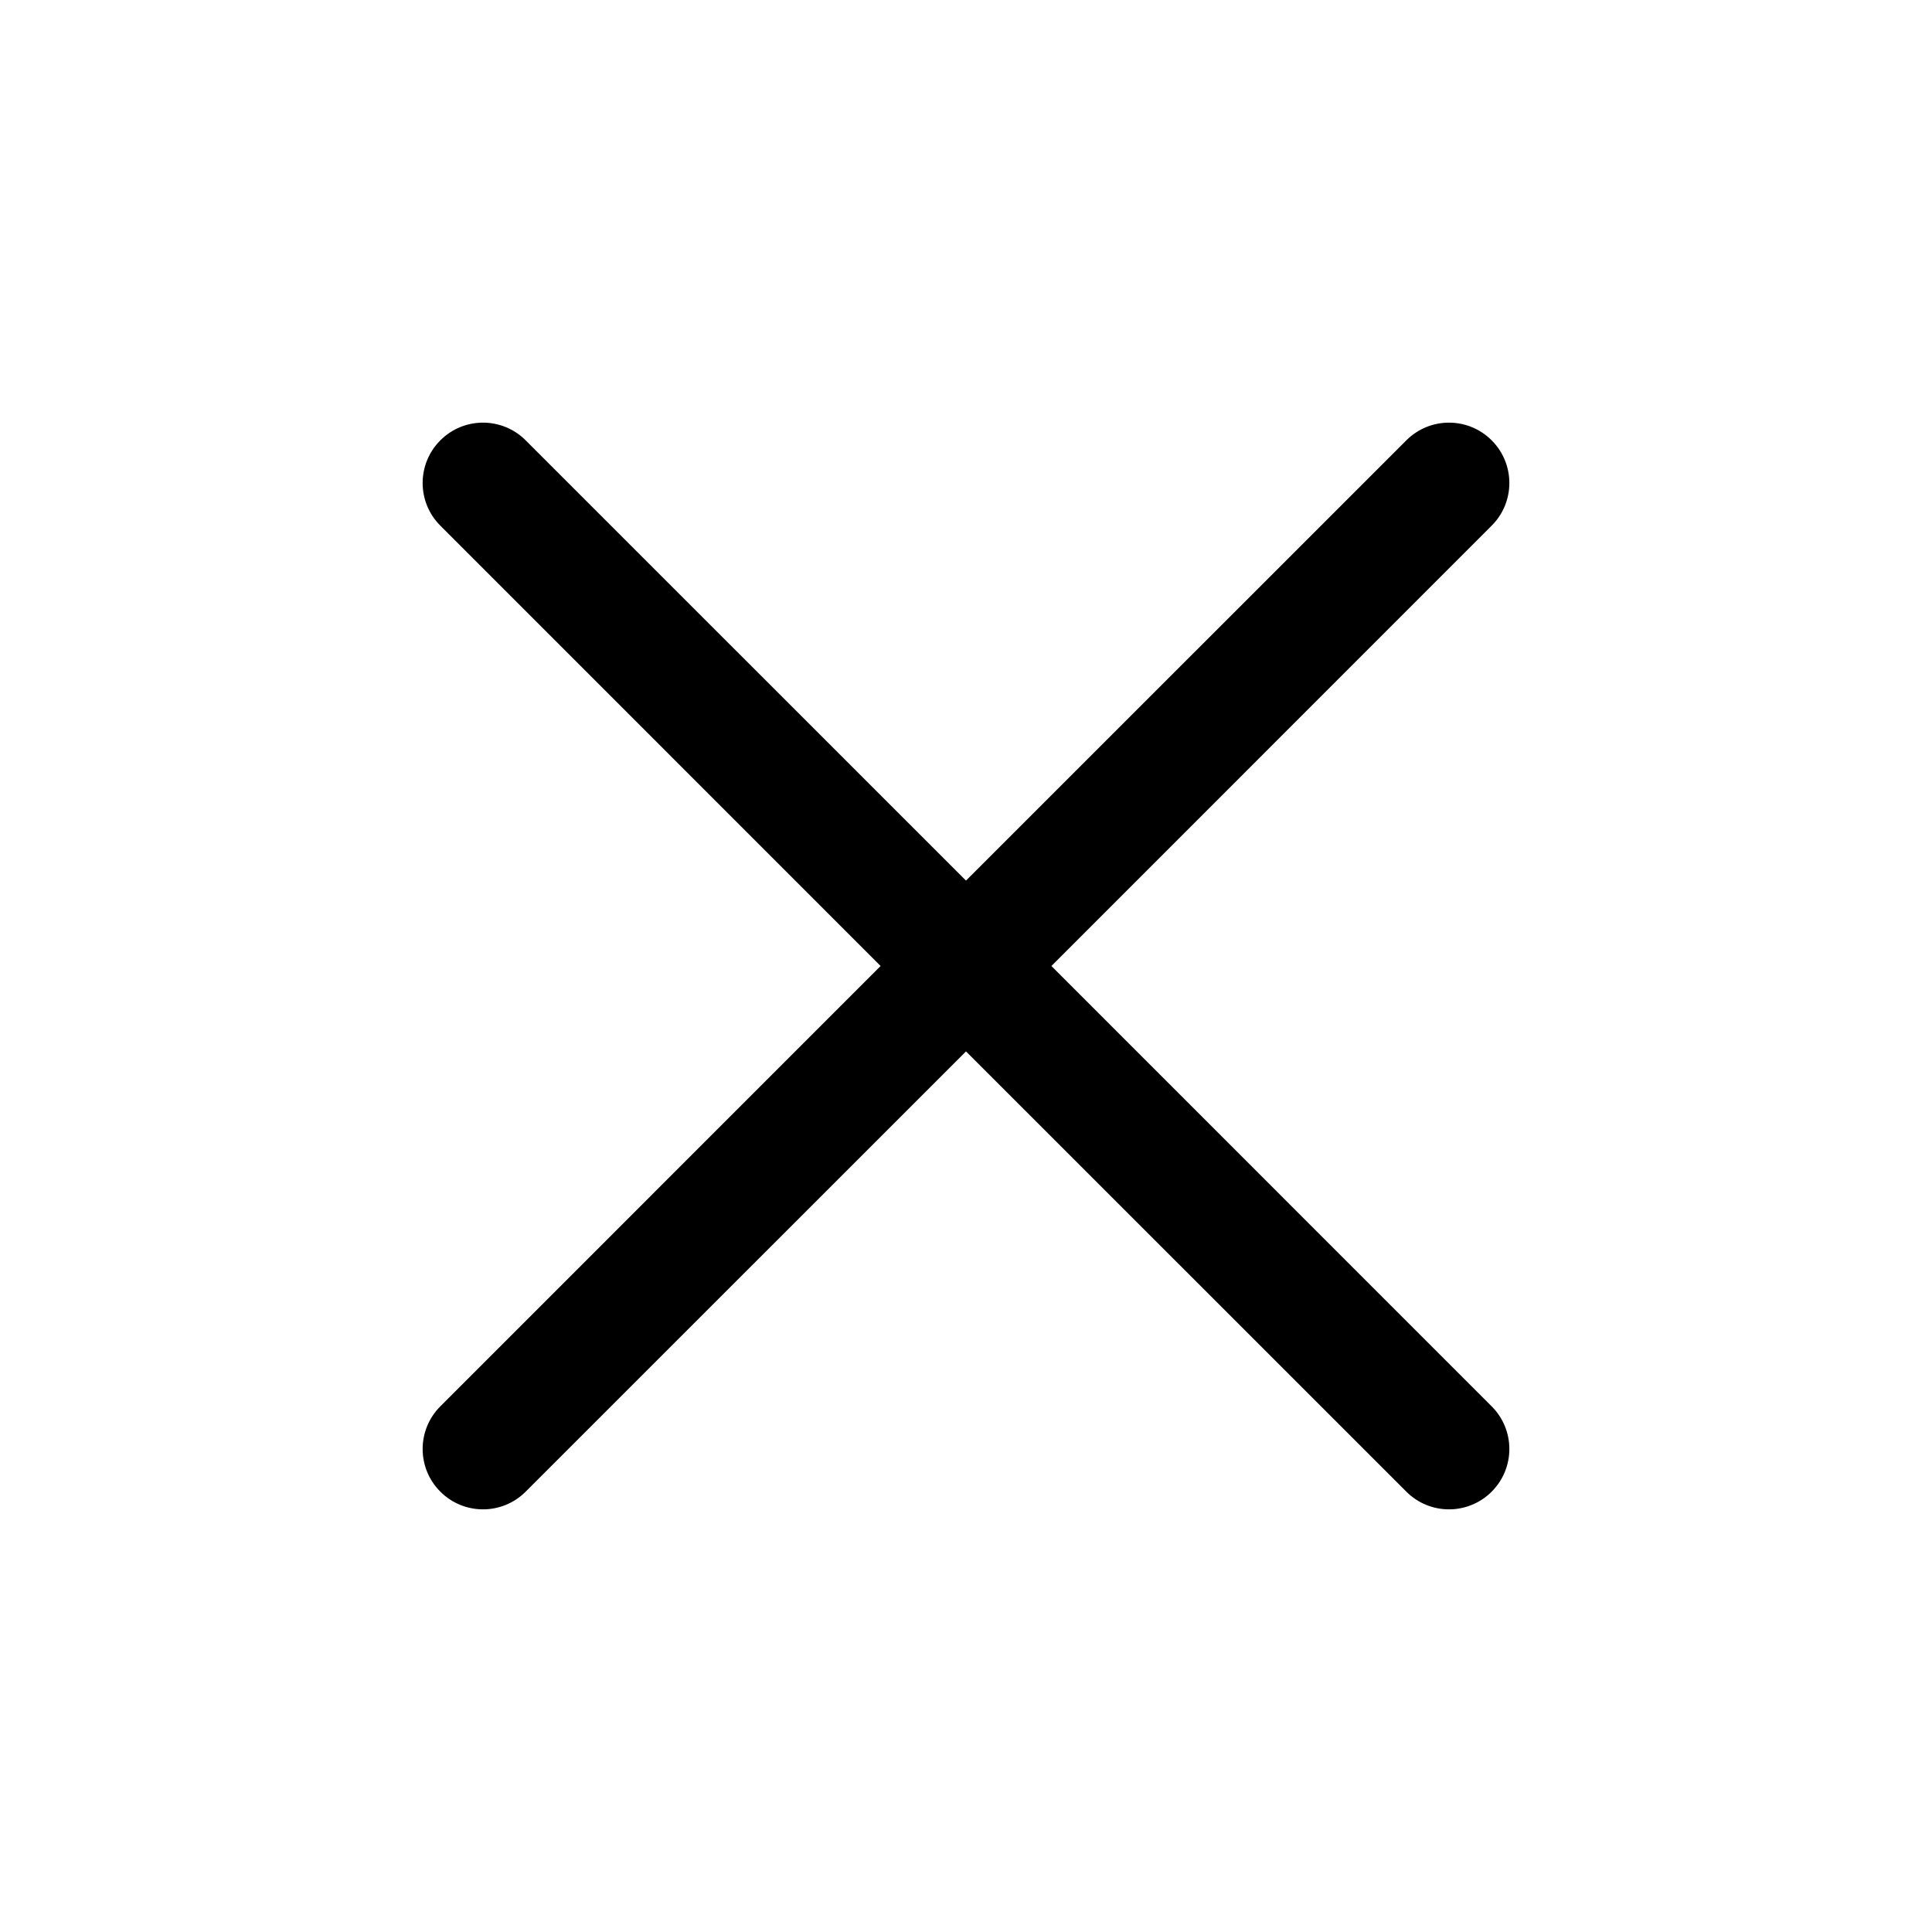
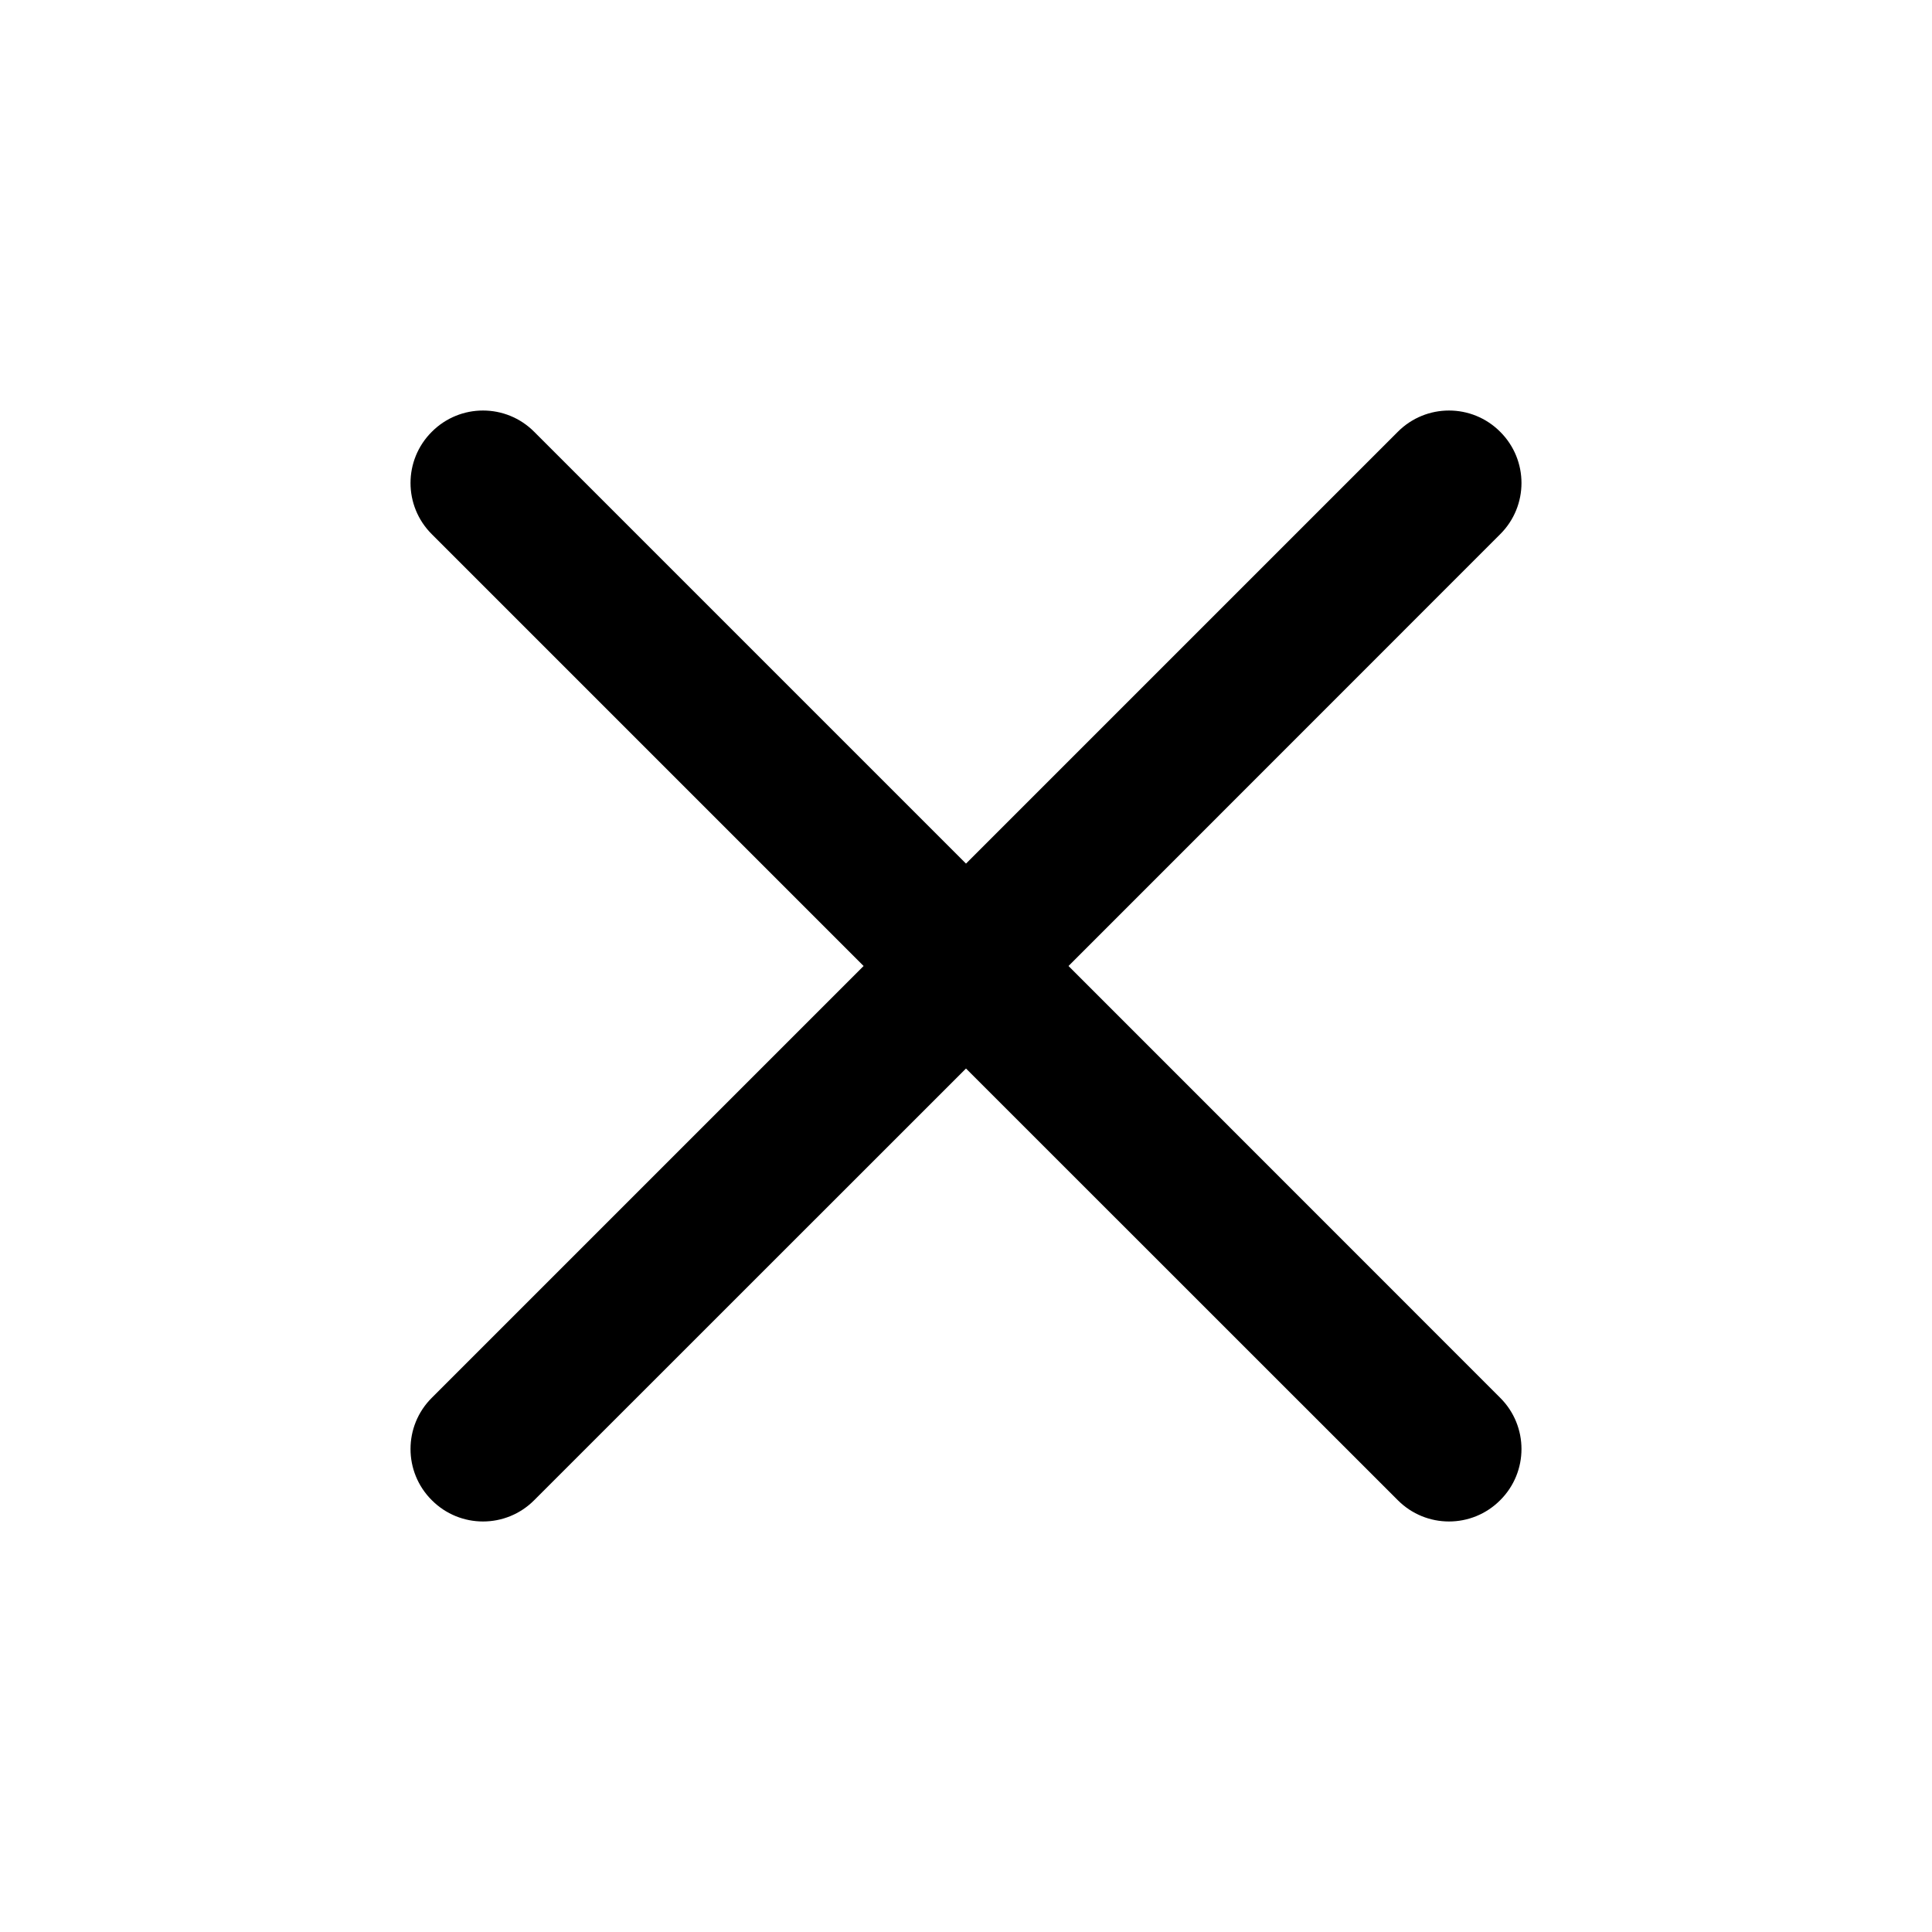
- <svg xmlns="http://www.w3.org/2000/svg" width="24" height="24" viewBox="0 0 24 24">
-   <path fill-rule="evenodd" clip-rule="evenodd" d="M5.47 5.47C5.763 5.177 6.237 5.177 6.53 5.47L12 10.939L17.47 5.47C17.763 5.177 18.237 5.177 18.53 5.47C18.823 5.763 18.823 6.237 18.53 6.53L13.061 12L18.53 17.47C18.823 17.763 18.823 18.237 18.53 18.53C18.237 18.823 17.763 18.823 17.47 18.53L12 13.061L6.53 18.53C6.237 18.823 5.763 18.823 5.47 18.53C5.177 18.237 5.177 17.763 5.47 17.47L10.939 12L5.47 6.53C5.177 6.237 5.177 5.763 5.47 5.47Z" />
+ <svg xmlns="http://www.w3.org/2000/svg" id="cross" viewBox="0 0 16 16">
+   <path d="M4.424 3.576C4.19 3.341 3.81 3.341 3.576 3.576C3.341 3.81 3.341 4.19 3.576 4.424L7.152 8L3.576 11.576C3.341 11.81 3.341 12.19 3.576 12.424C3.81 12.659 4.19 12.659 4.424 12.424L8 8.849L11.576 12.424C11.81 12.659 12.19 12.659 12.424 12.424C12.659 12.19 12.659 11.81 12.424 11.576L8.849 8L12.424 4.424C12.659 4.19 12.659 3.81 12.424 3.576C12.19 3.341 11.81 3.341 11.576 3.576L8 7.152L4.424 3.576Z" />
</svg>
